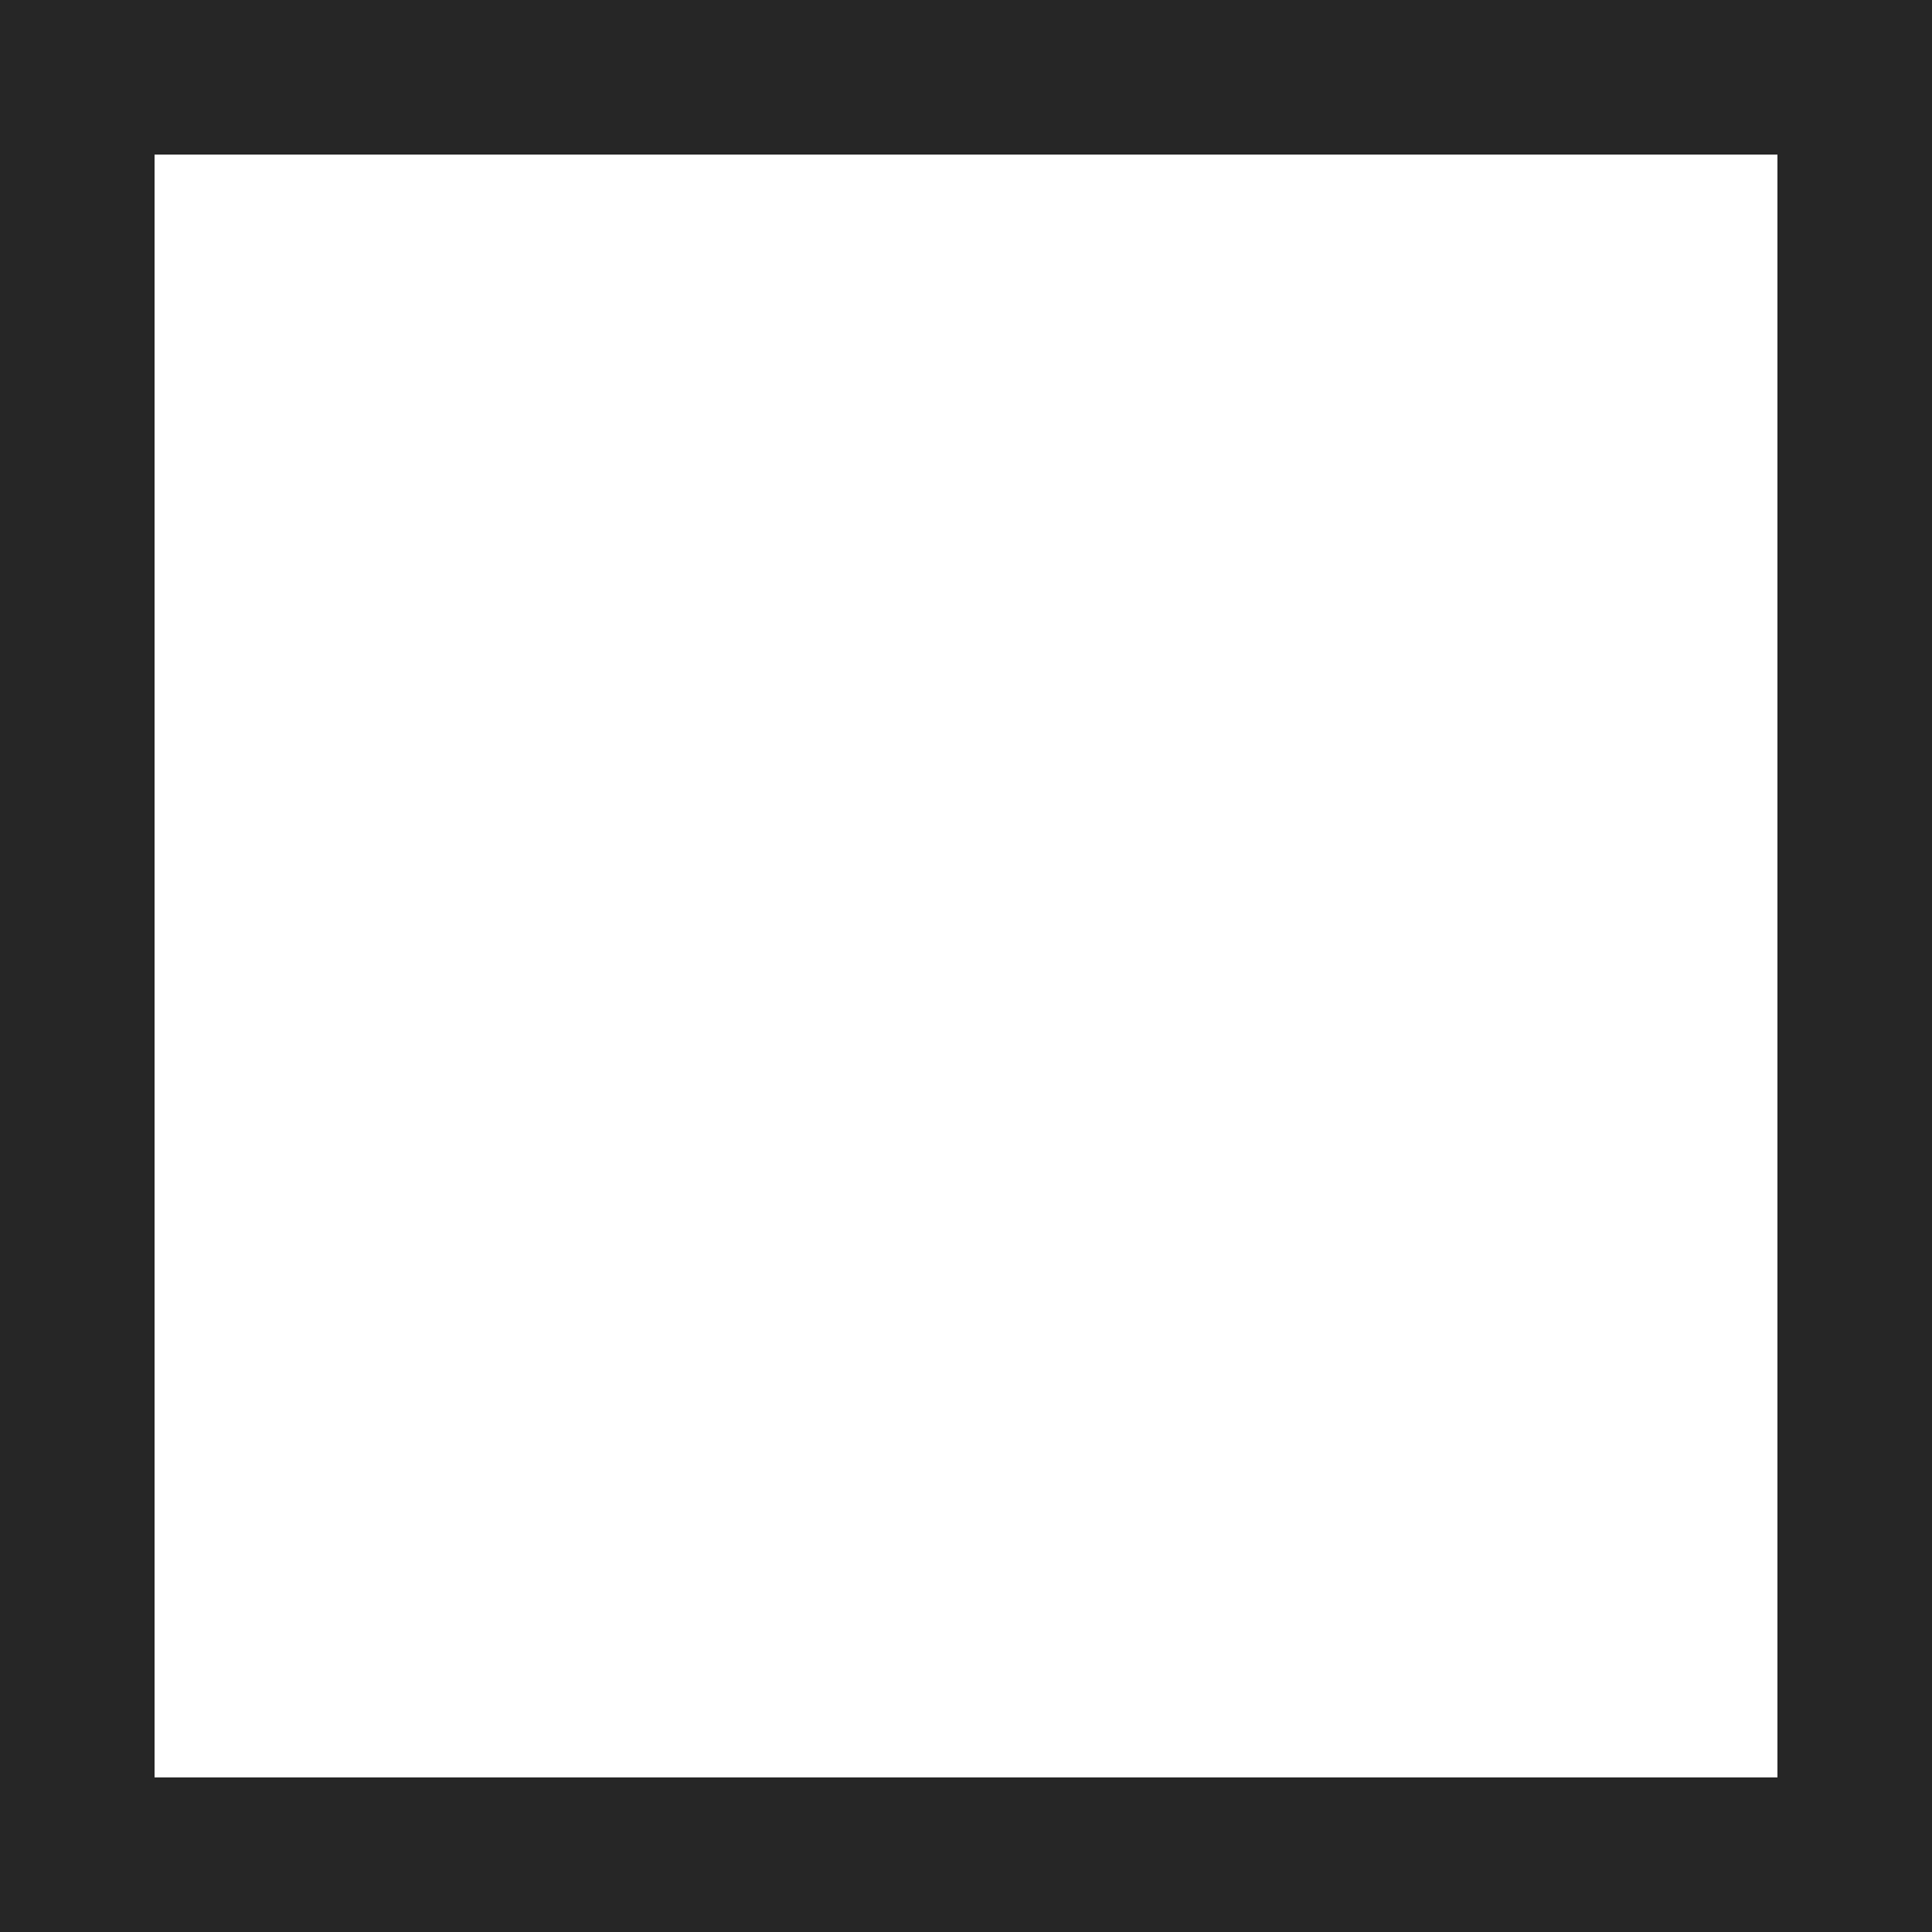
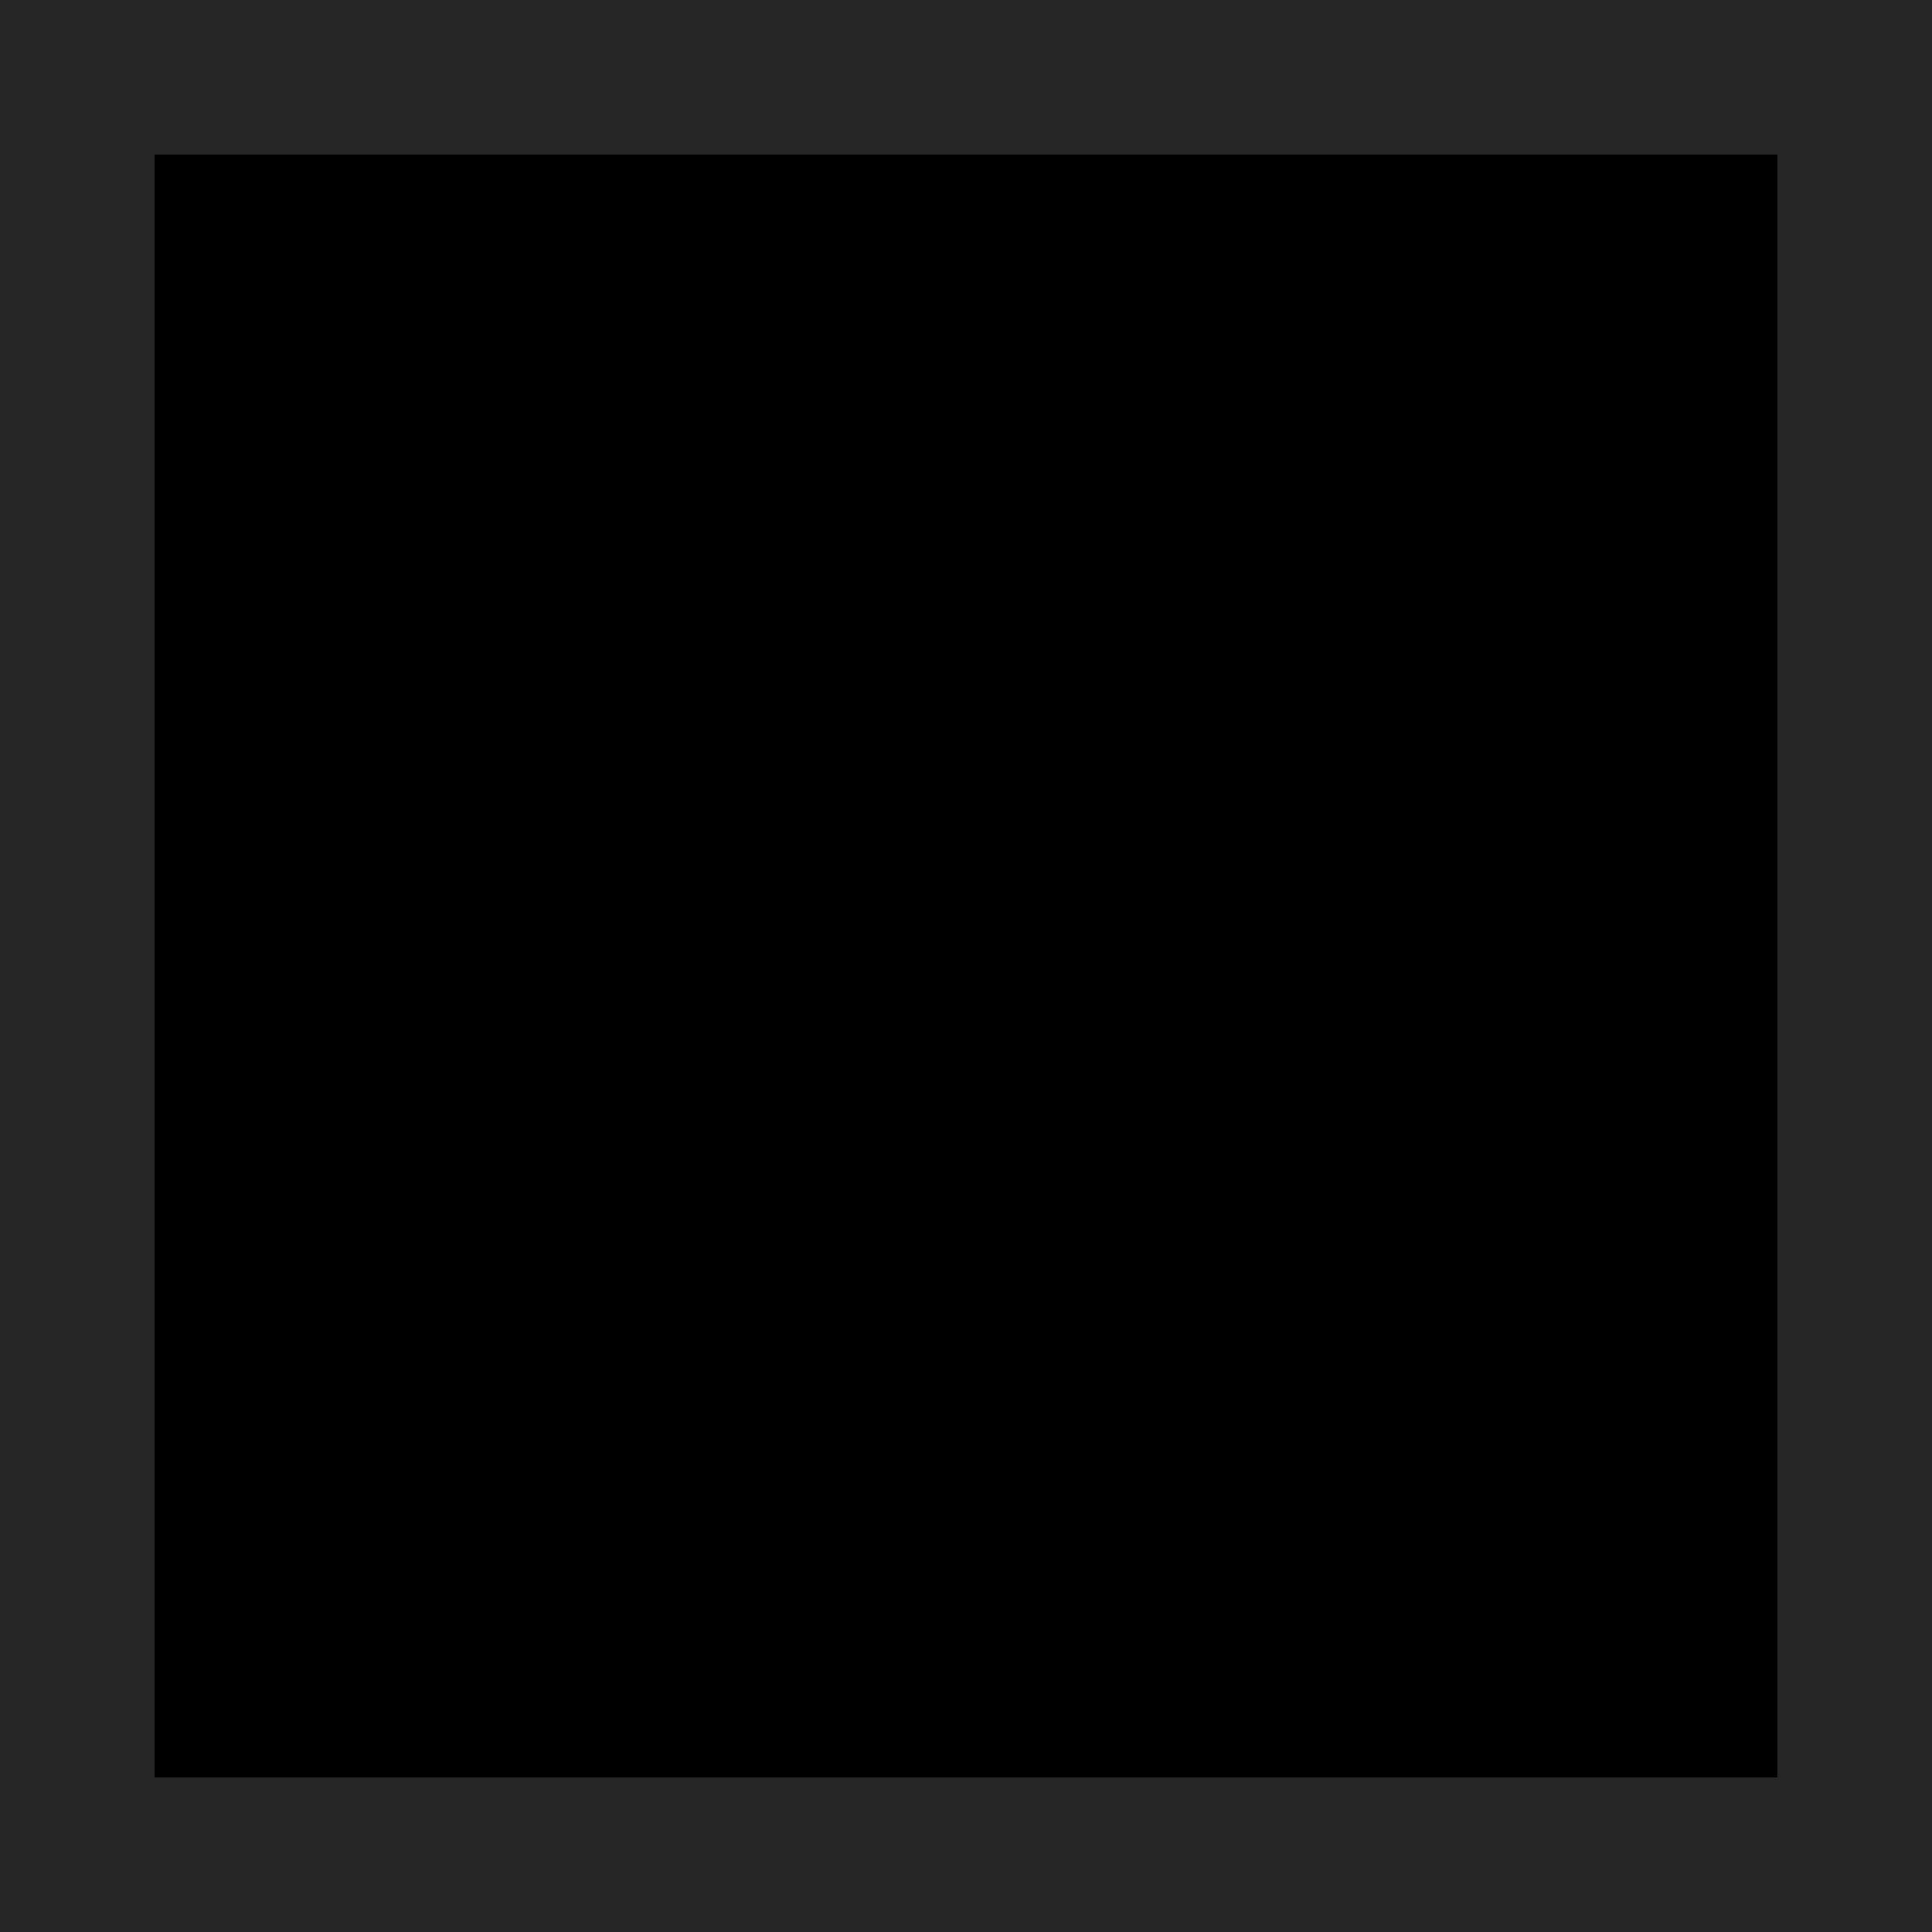
- <svg xmlns="http://www.w3.org/2000/svg" width="25" height="25" viewBox="0 0 25 25">
-   <g id="Path_78155" data-name="Path 78155" fill="#fff">
+ <svg xmlns="http://www.w3.org/2000/svg" class="icon-square" width="25" height="25" viewBox="0 0 25 25">
+   <g id="Path_78155" data-name="Path 78155" fill="currentColor">
    <path d="M 24 24 L 1 24 L 1 1 L 24 1 L 24 24 Z" stroke="none" />
    <path d="M 2 2 L 2 23 L 23 23 L 23 2 L 2 2 M 0 0 L 25 0 L 25 25 L 0 25 L 0 0 Z" stroke="none" fill="#262626" />
  </g>
</svg>
